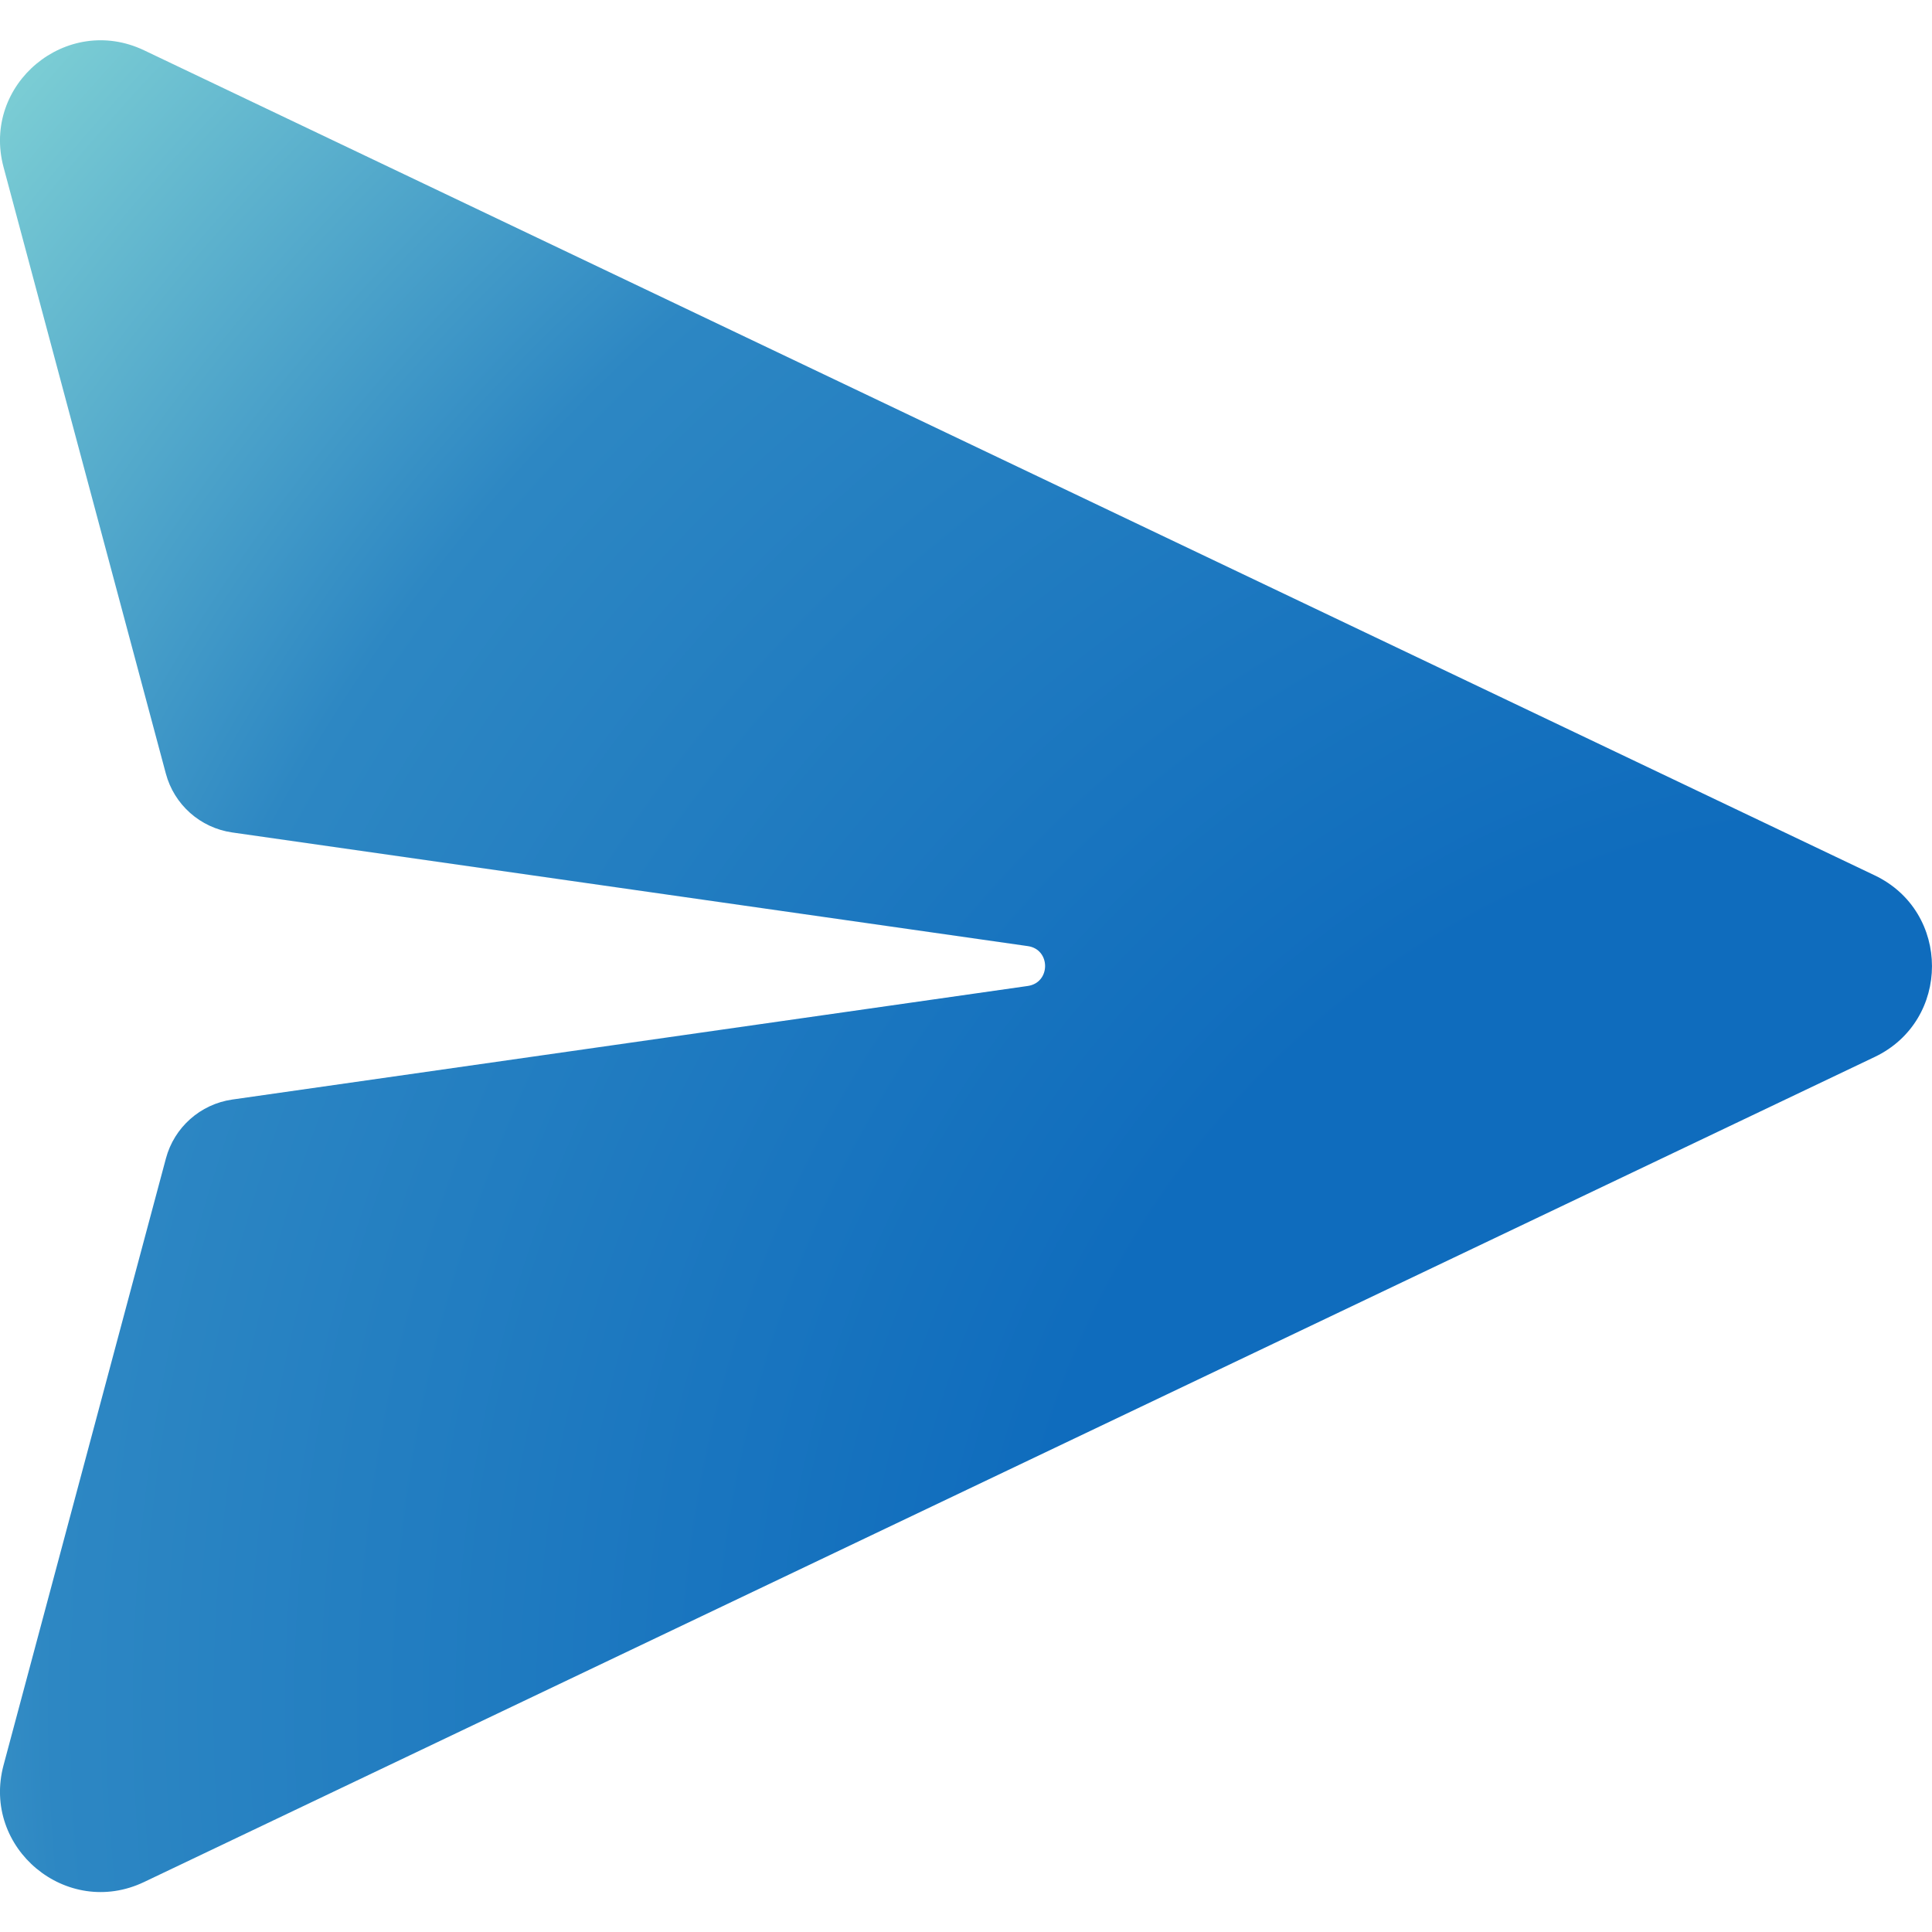
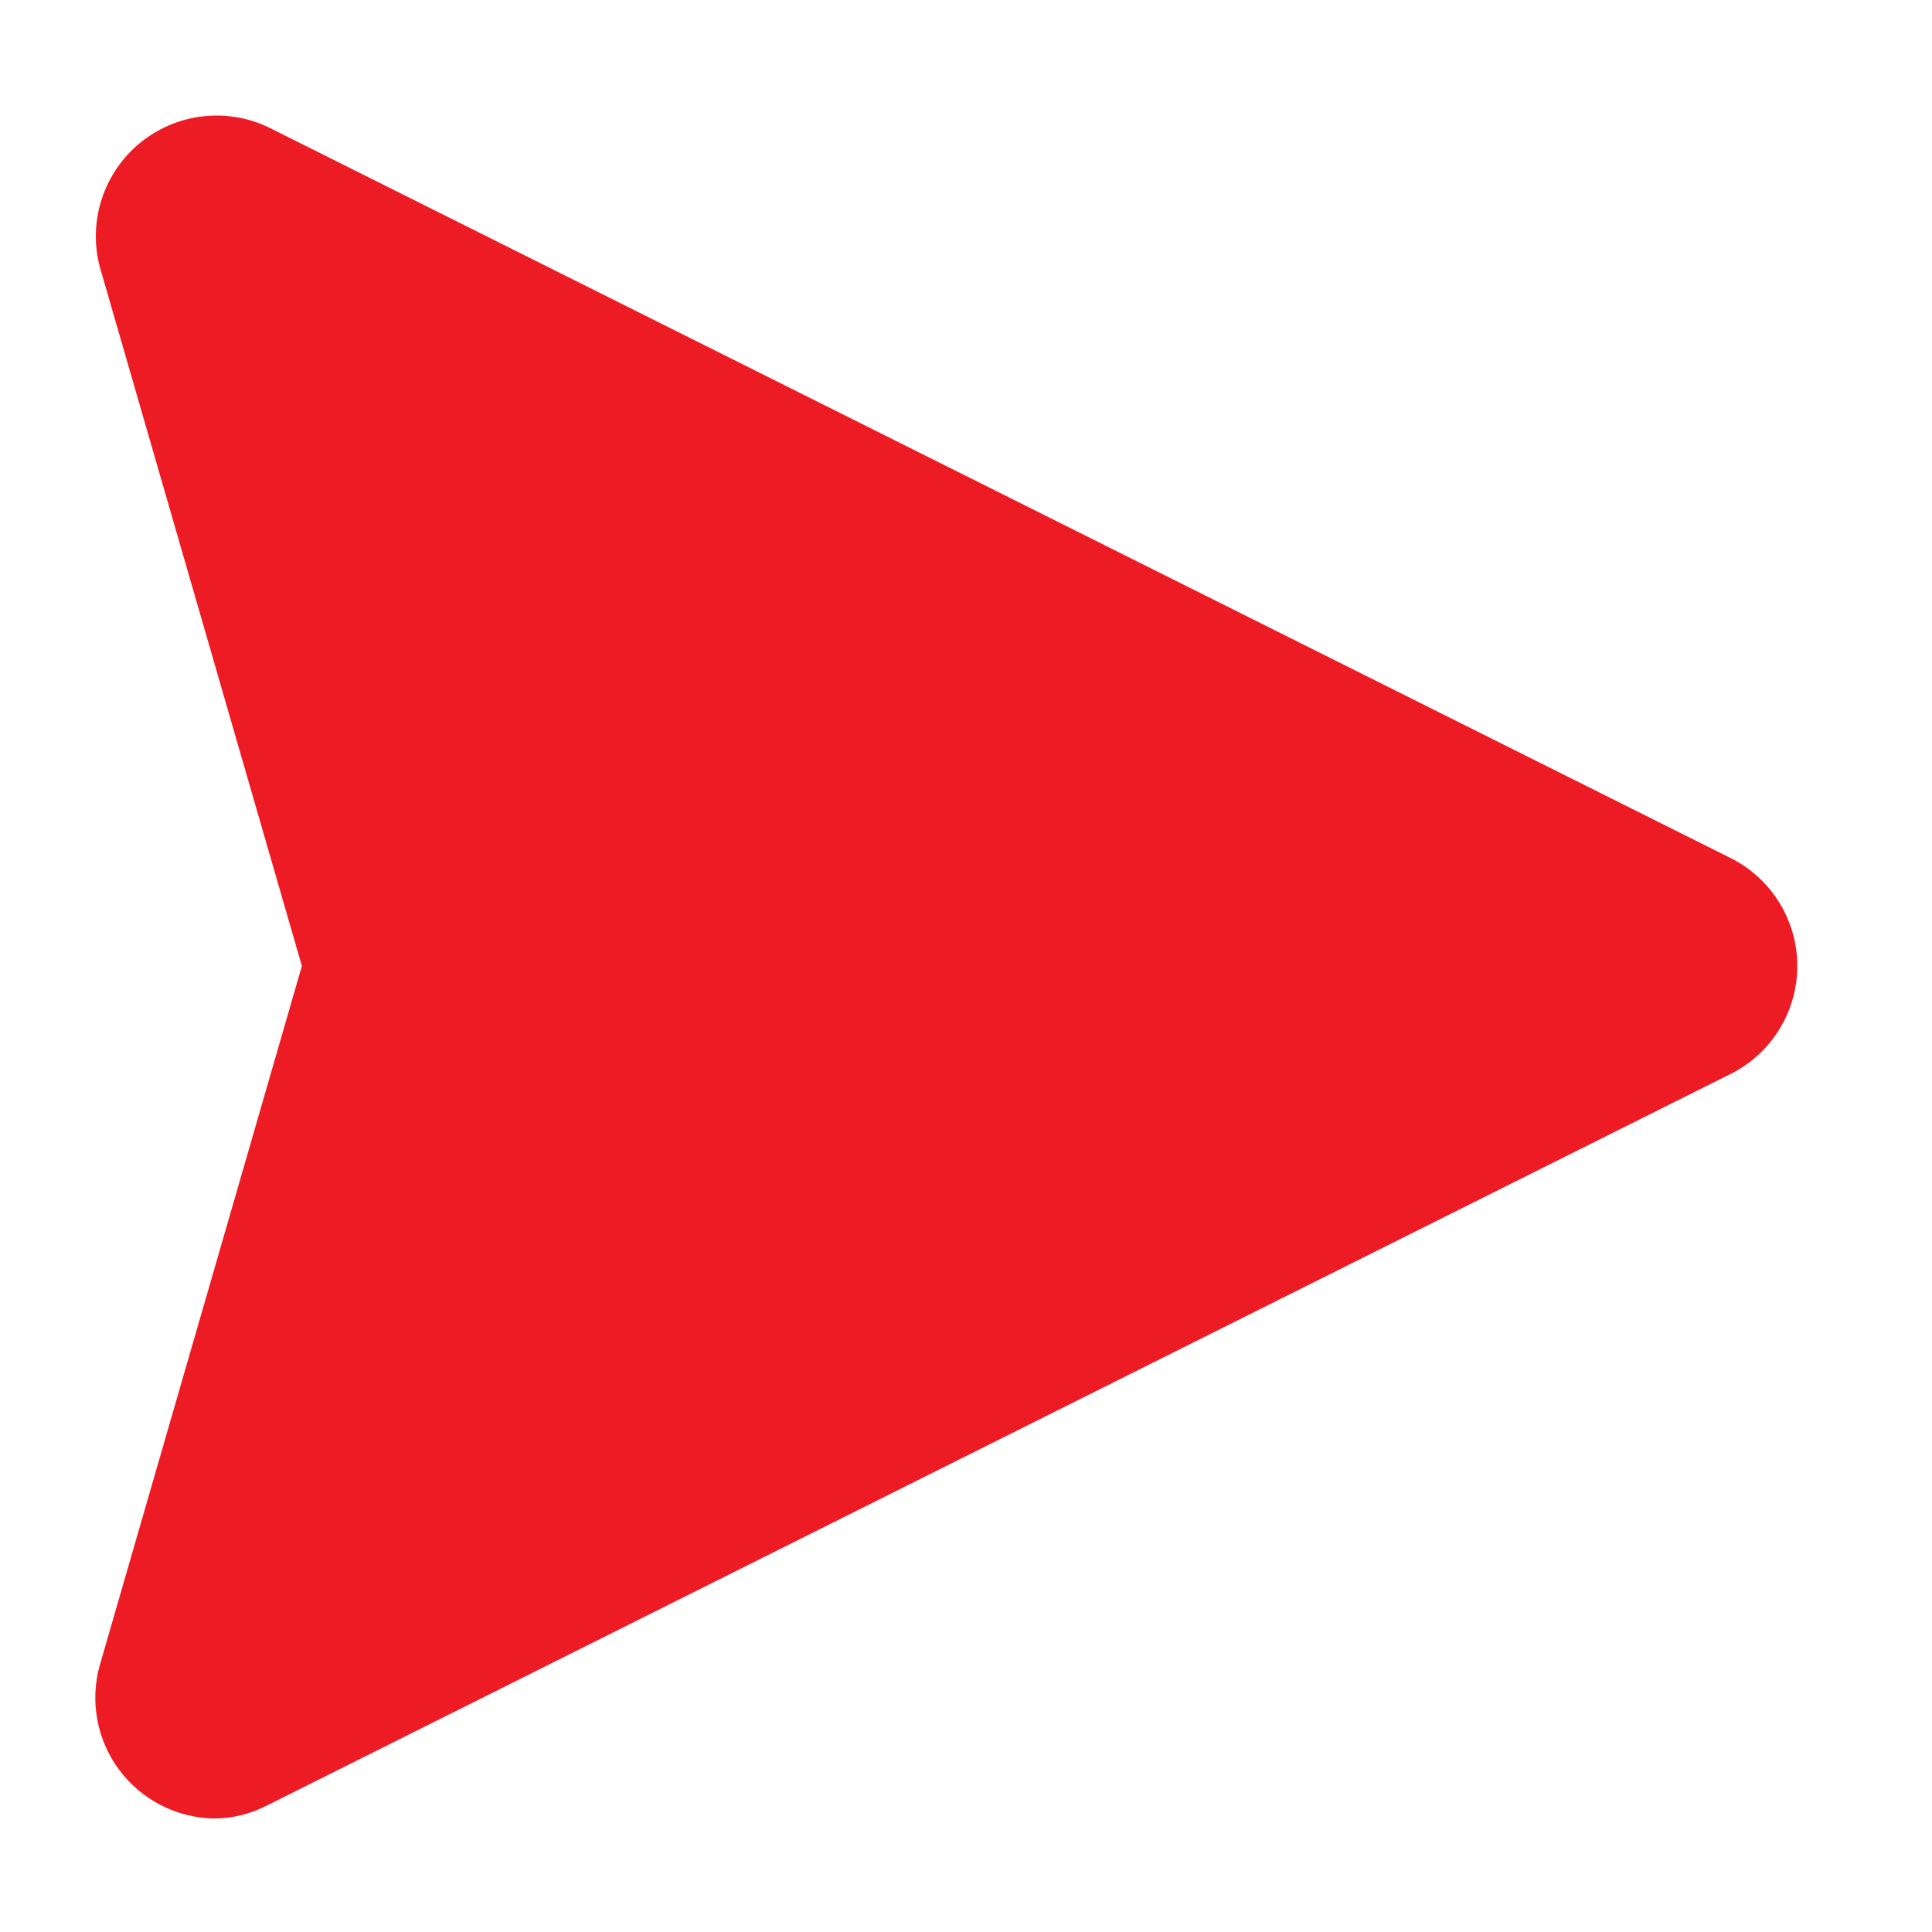
- <svg xmlns="http://www.w3.org/2000/svg" width="24" height="24" viewBox="0 0 24 24" fill="none">
-   <path d="M1.79 0.625C0.827 0.166 -0.231 1.046 0.044 2.076L2.06 9.609C2.163 9.996 2.488 10.284 2.884 10.341L12.768 11.753C13.054 11.793 13.054 12.207 12.768 12.248L2.885 13.659C2.489 13.716 2.164 14.004 2.061 14.391L0.044 21.928C-0.231 22.958 0.827 23.838 1.79 23.379L23.288 13.13C24.237 12.678 24.237 11.326 23.288 10.874L1.79 0.625Z" fill="url(#paint0_radial_2280_119090)" />
+ <svg xmlns="http://www.w3.org/2000/svg" width="800px" height="800px" viewBox="0 0 32 32">
  <defs>
-     <radialGradient id="paint0_radial_2280_119090" cx="0" cy="0" r="1" gradientUnits="userSpaceOnUse" gradientTransform="translate(24.0234 21.2469) rotate(-142.006) scale(33.4402 32.3913)">
-       <stop offset="0.336" stop-color="#0F6CBD" />
-       <stop offset="0.703" stop-color="#2D87C3" />
-       <stop offset="1" stop-color="#8DDDD8" />
-     </radialGradient>
+     <style>.cls-1{fill:#ed1c24;}</style>
  </defs>
+   <g data-name="Layer 10" id="Layer_10">
+     <path class="cls-1" d="M28.7,14.23,4.43,2.1A2,2,0,0,0,1.65,4.41L5,16,1.65,27.59a2,2,0,0,0,1.89,2.53,1.92,1.92,0,0,0,.89-.22L28.7,17.77a2,2,0,0,0,0-3.54Z" />
+   </g>
</svg>
